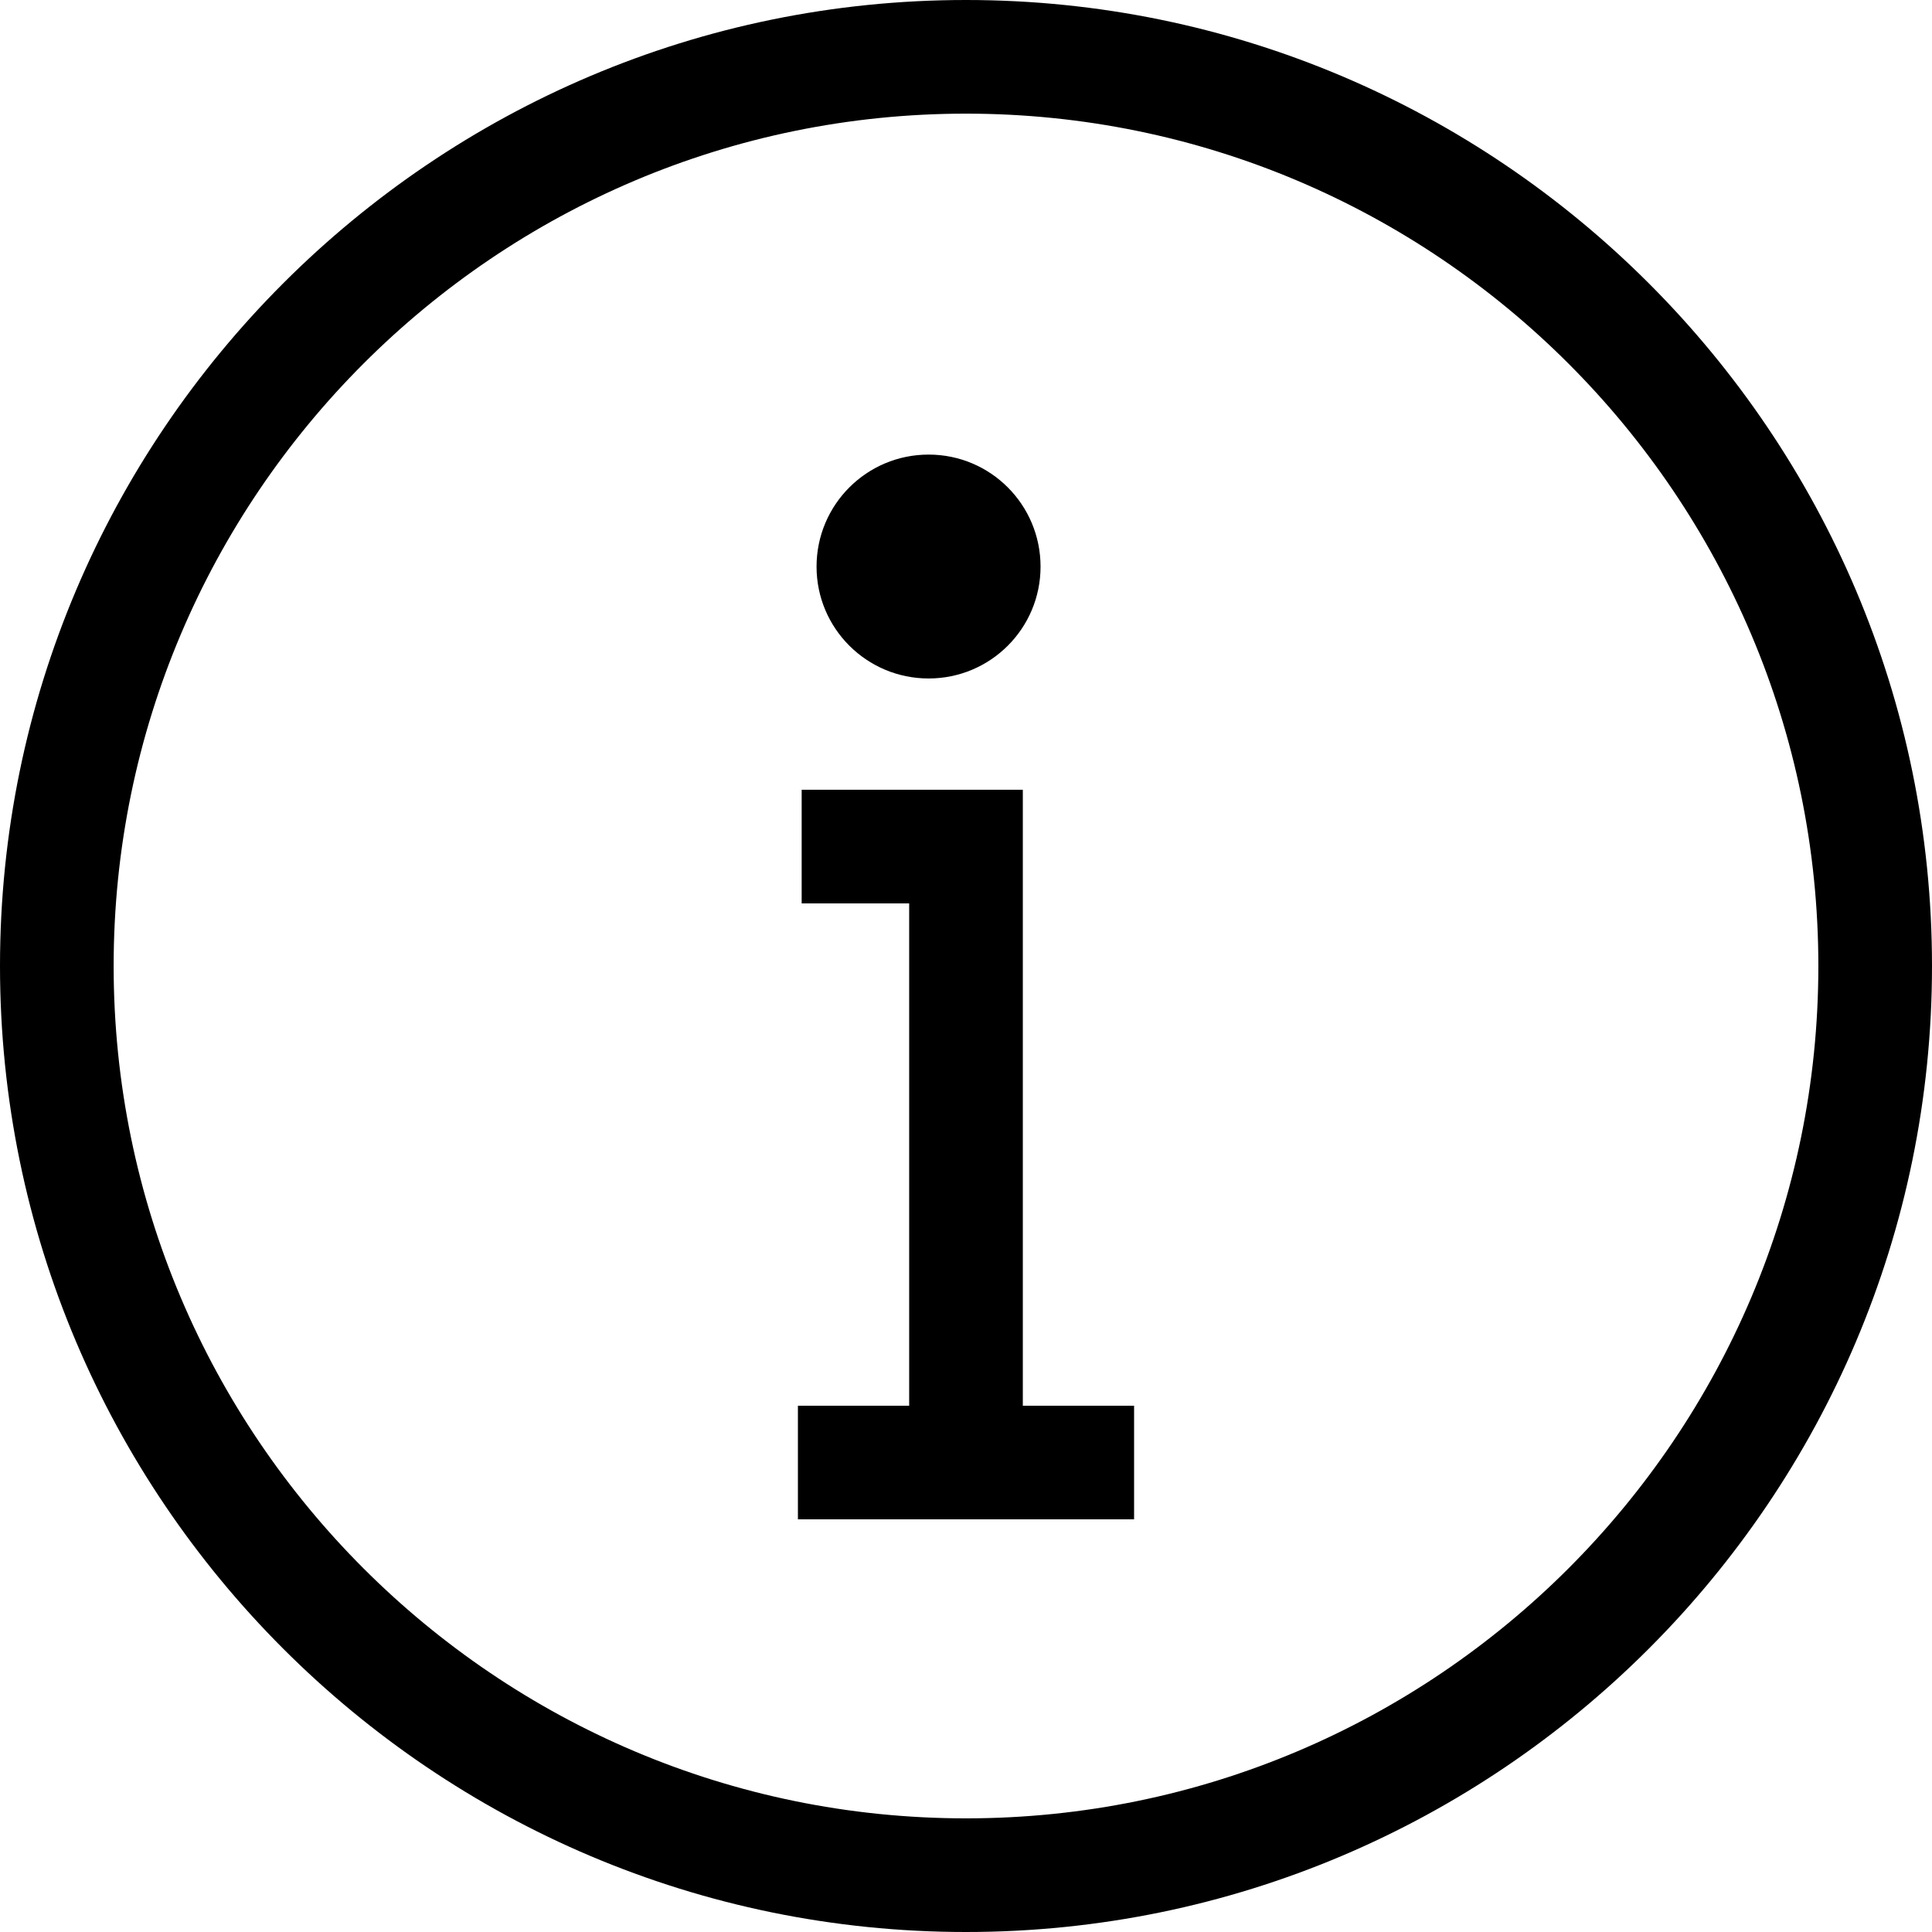
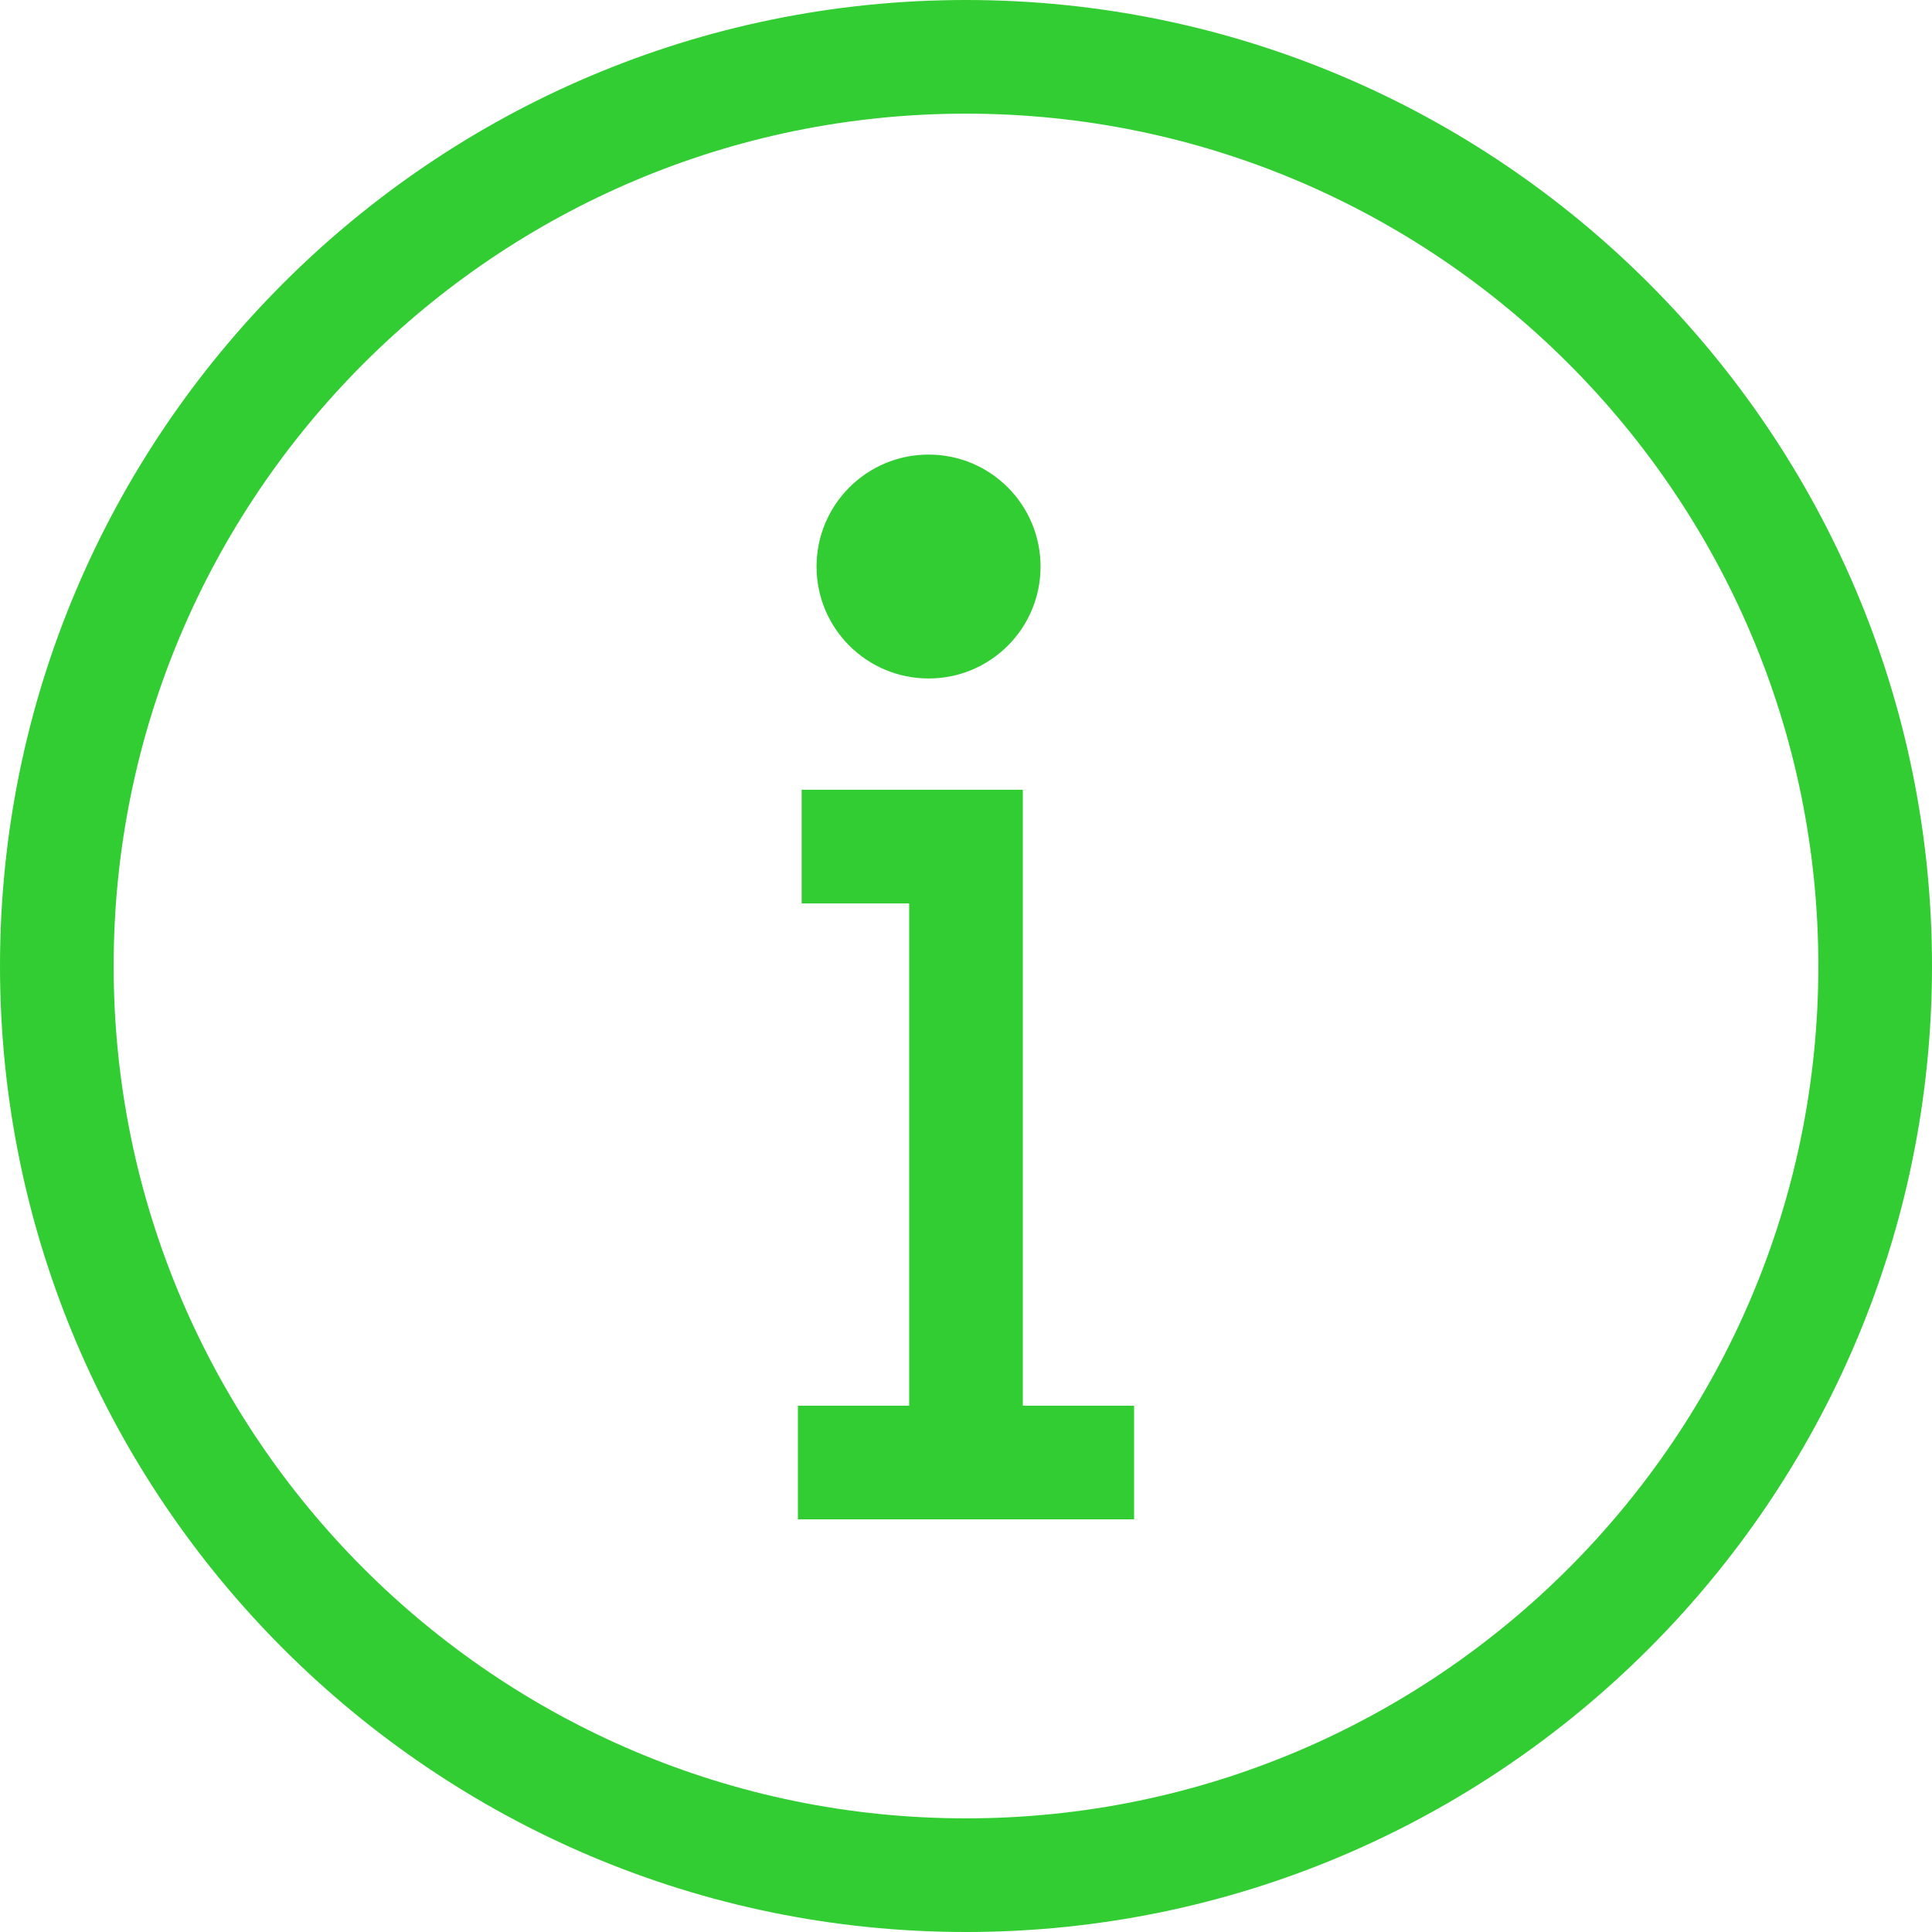
<svg xmlns="http://www.w3.org/2000/svg" version="1.1" width="17" height="17" viewBox="0 0 17 17">
  <g>
</g>
-   <path d="M8.5 0c-4.687 0-8.5 3.813-8.5 8.5s3.813 8.5 8.5 8.5 8.5-3.813 8.5-8.5-3.813-8.5-8.5-8.5zM8.5 16c-4.136 0-7.5-3.364-7.5-7.5s3.364-7.5 7.5-7.5 7.5 3.364 7.5 7.5-3.364 7.5-7.5 7.5zM9 12.369h0.979v1h-2.958v-1h0.979v-4.42h-0.946v-1h1.946v5.42zM7.185 4.986c0-0.545 0.441-0.986 0.986-0.986s0.985 0.441 0.985 0.986c0 0.543-0.44 0.984-0.985 0.984s-0.986-0.441-0.986-0.984z" fill="#000000" />
+   <path d="M8.5 0c-4.687 0-8.5 3.813-8.5 8.5s3.813 8.5 8.5 8.5 8.5-3.813 8.5-8.5-3.813-8.5-8.5-8.5zM8.5 16c-4.136 0-7.5-3.364-7.5-7.5s3.364-7.5 7.5-7.5 7.5 3.364 7.5 7.5-3.364 7.5-7.5 7.5zM9 12.369h0.979v1h-2.958v-1h0.979v-4.42h-0.946v-1h1.946v5.42zM7.185 4.986c0-0.545 0.441-0.986 0.986-0.986s0.985 0.441 0.985 0.986c0 0.543-0.44 0.984-0.985 0.984s-0.986-0.441-0.986-0.984z" fill="#32CD32 " />
</svg>
